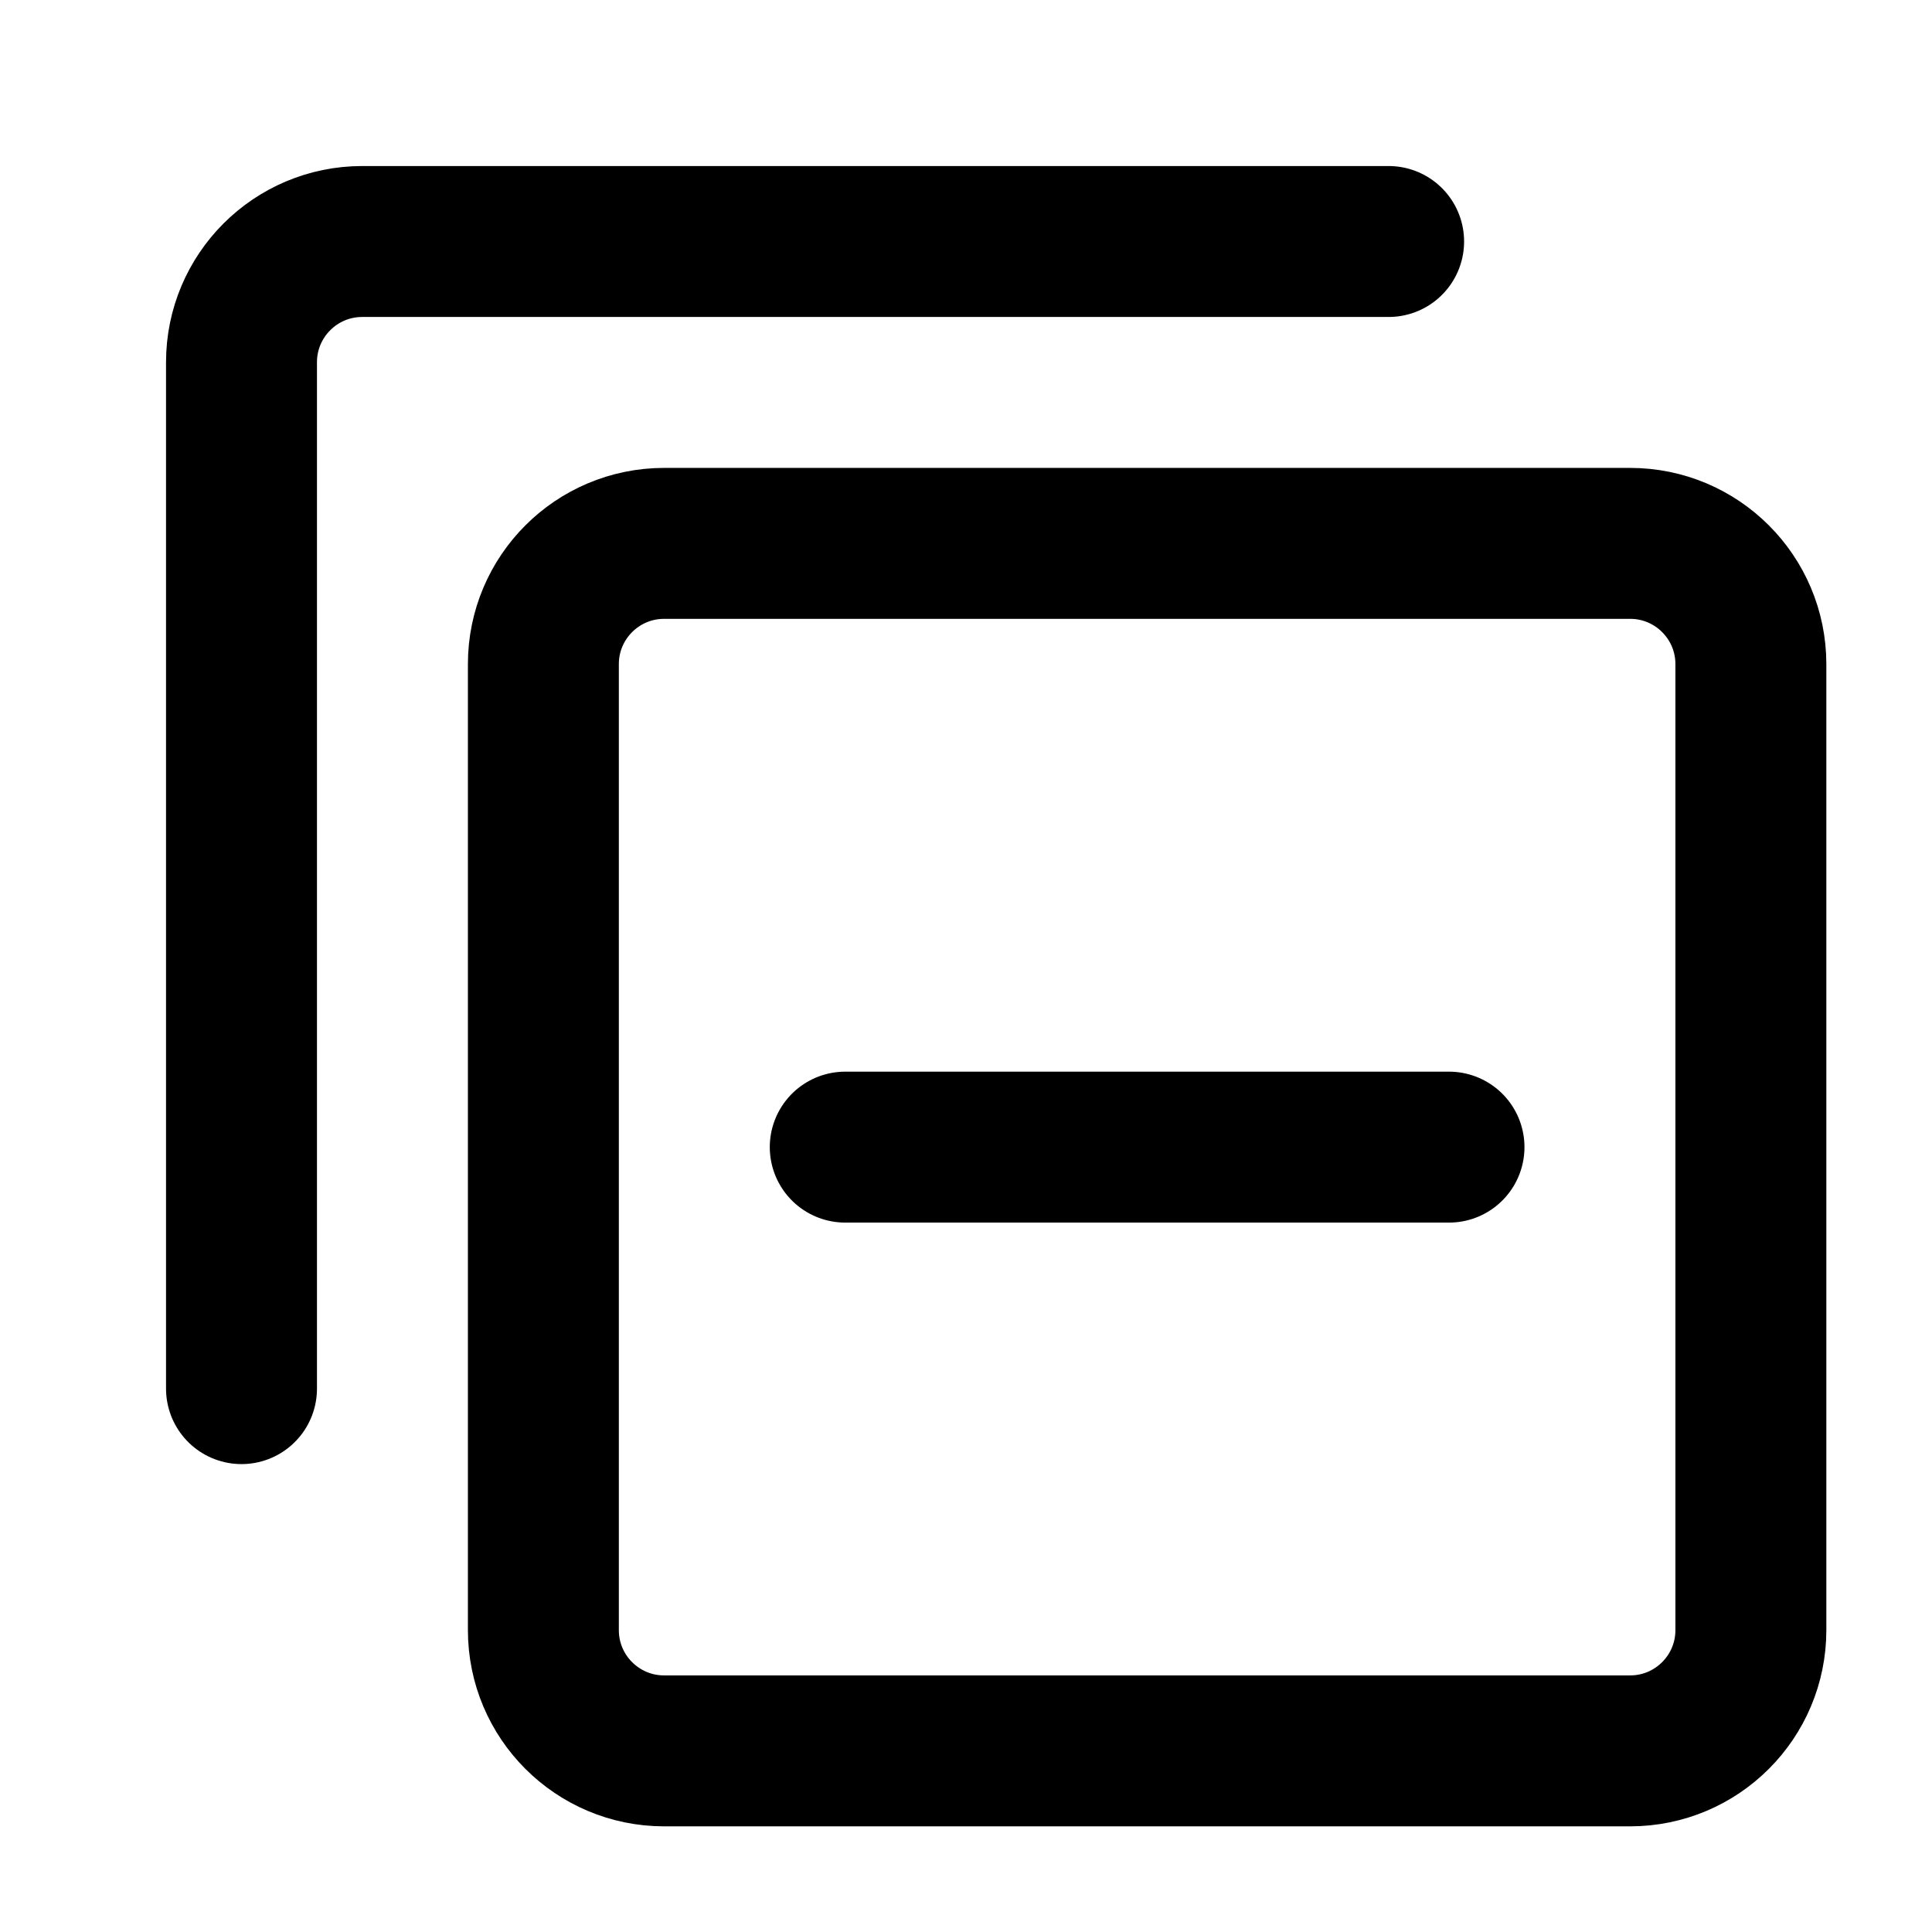
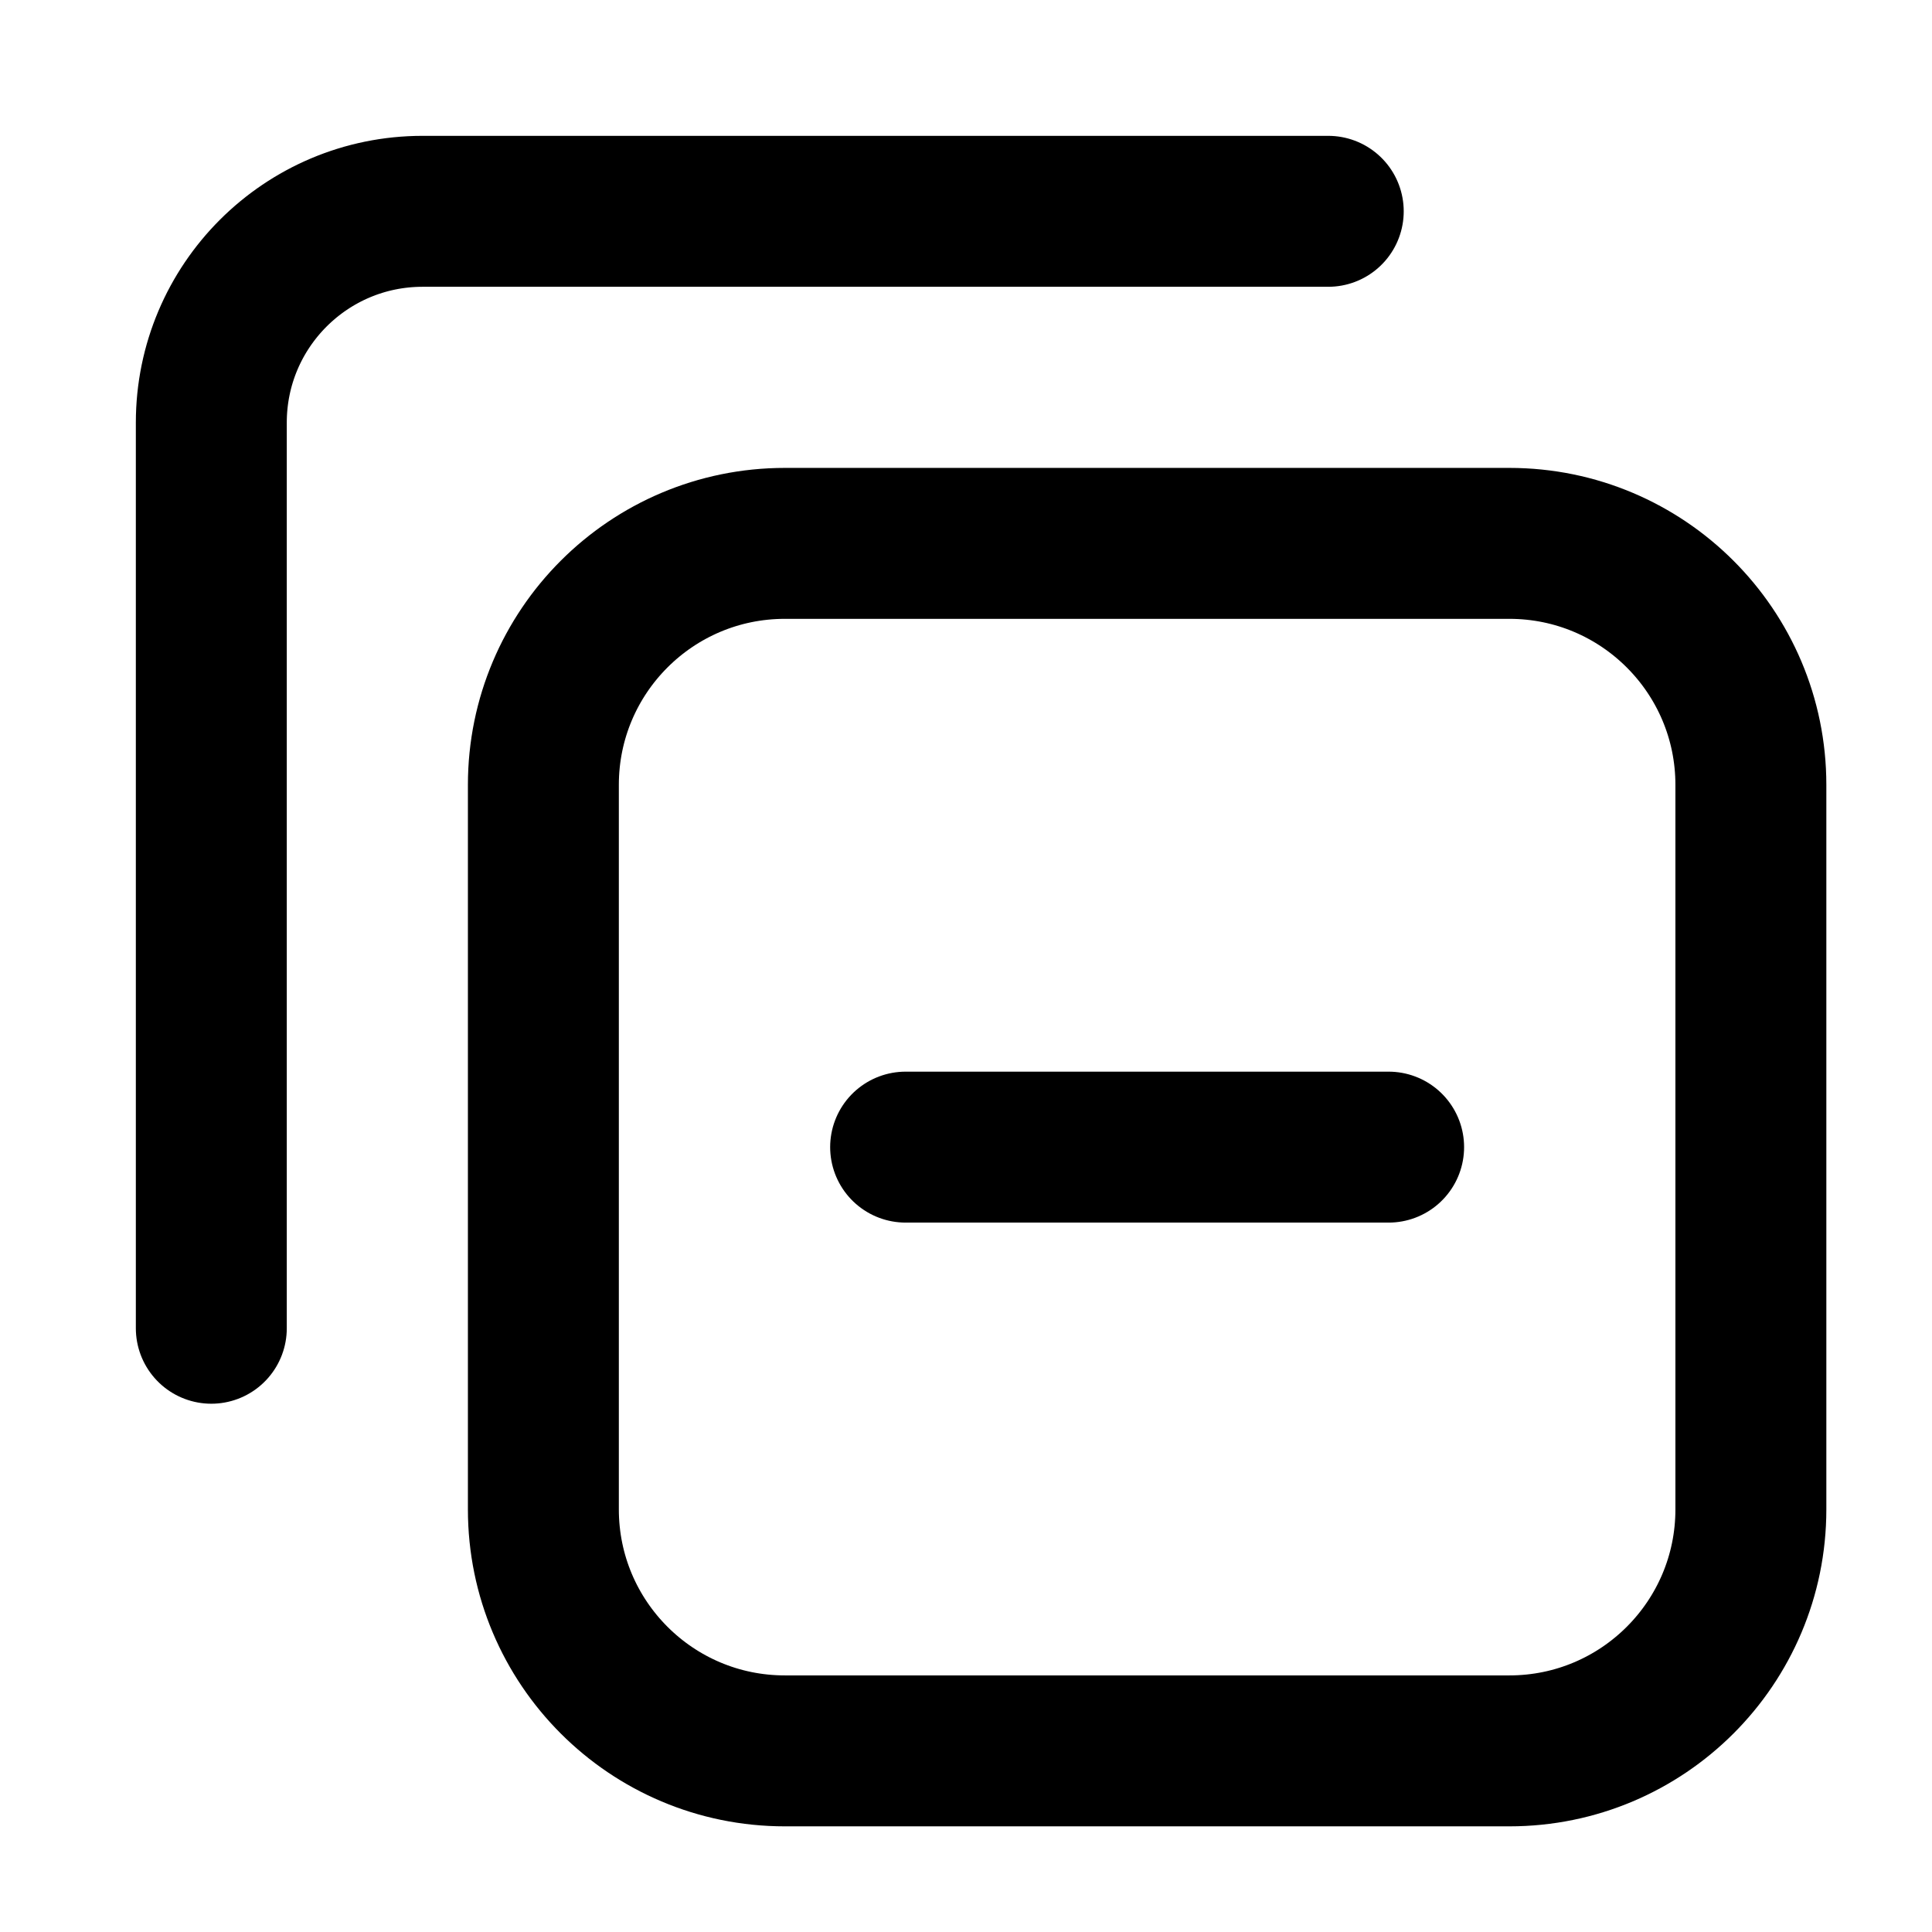
<svg xmlns="http://www.w3.org/2000/svg" width="16" height="16" viewBox="0 0 16 16" fill="none" stroke="#000" stroke-width="1.25" stroke-linecap="round" stroke-linejoin="round">
-   <rect x="4.5" y="4.5" width="10" height="10" rx="1" />
-   <path d="M2 11.5V3a1 1 0 0 1 1-1h8.5" />
-   <path d="M7 9.5h5" />
+   <rect x="4.5" y="4.5" width="10" height="10" rx="2" />
+   <path d="M1.75 11V3.5a1.75 1.75 0 0 1 1.75-1.75H11" />
+   <path d="M7.5 9.5h4" />
</svg>
